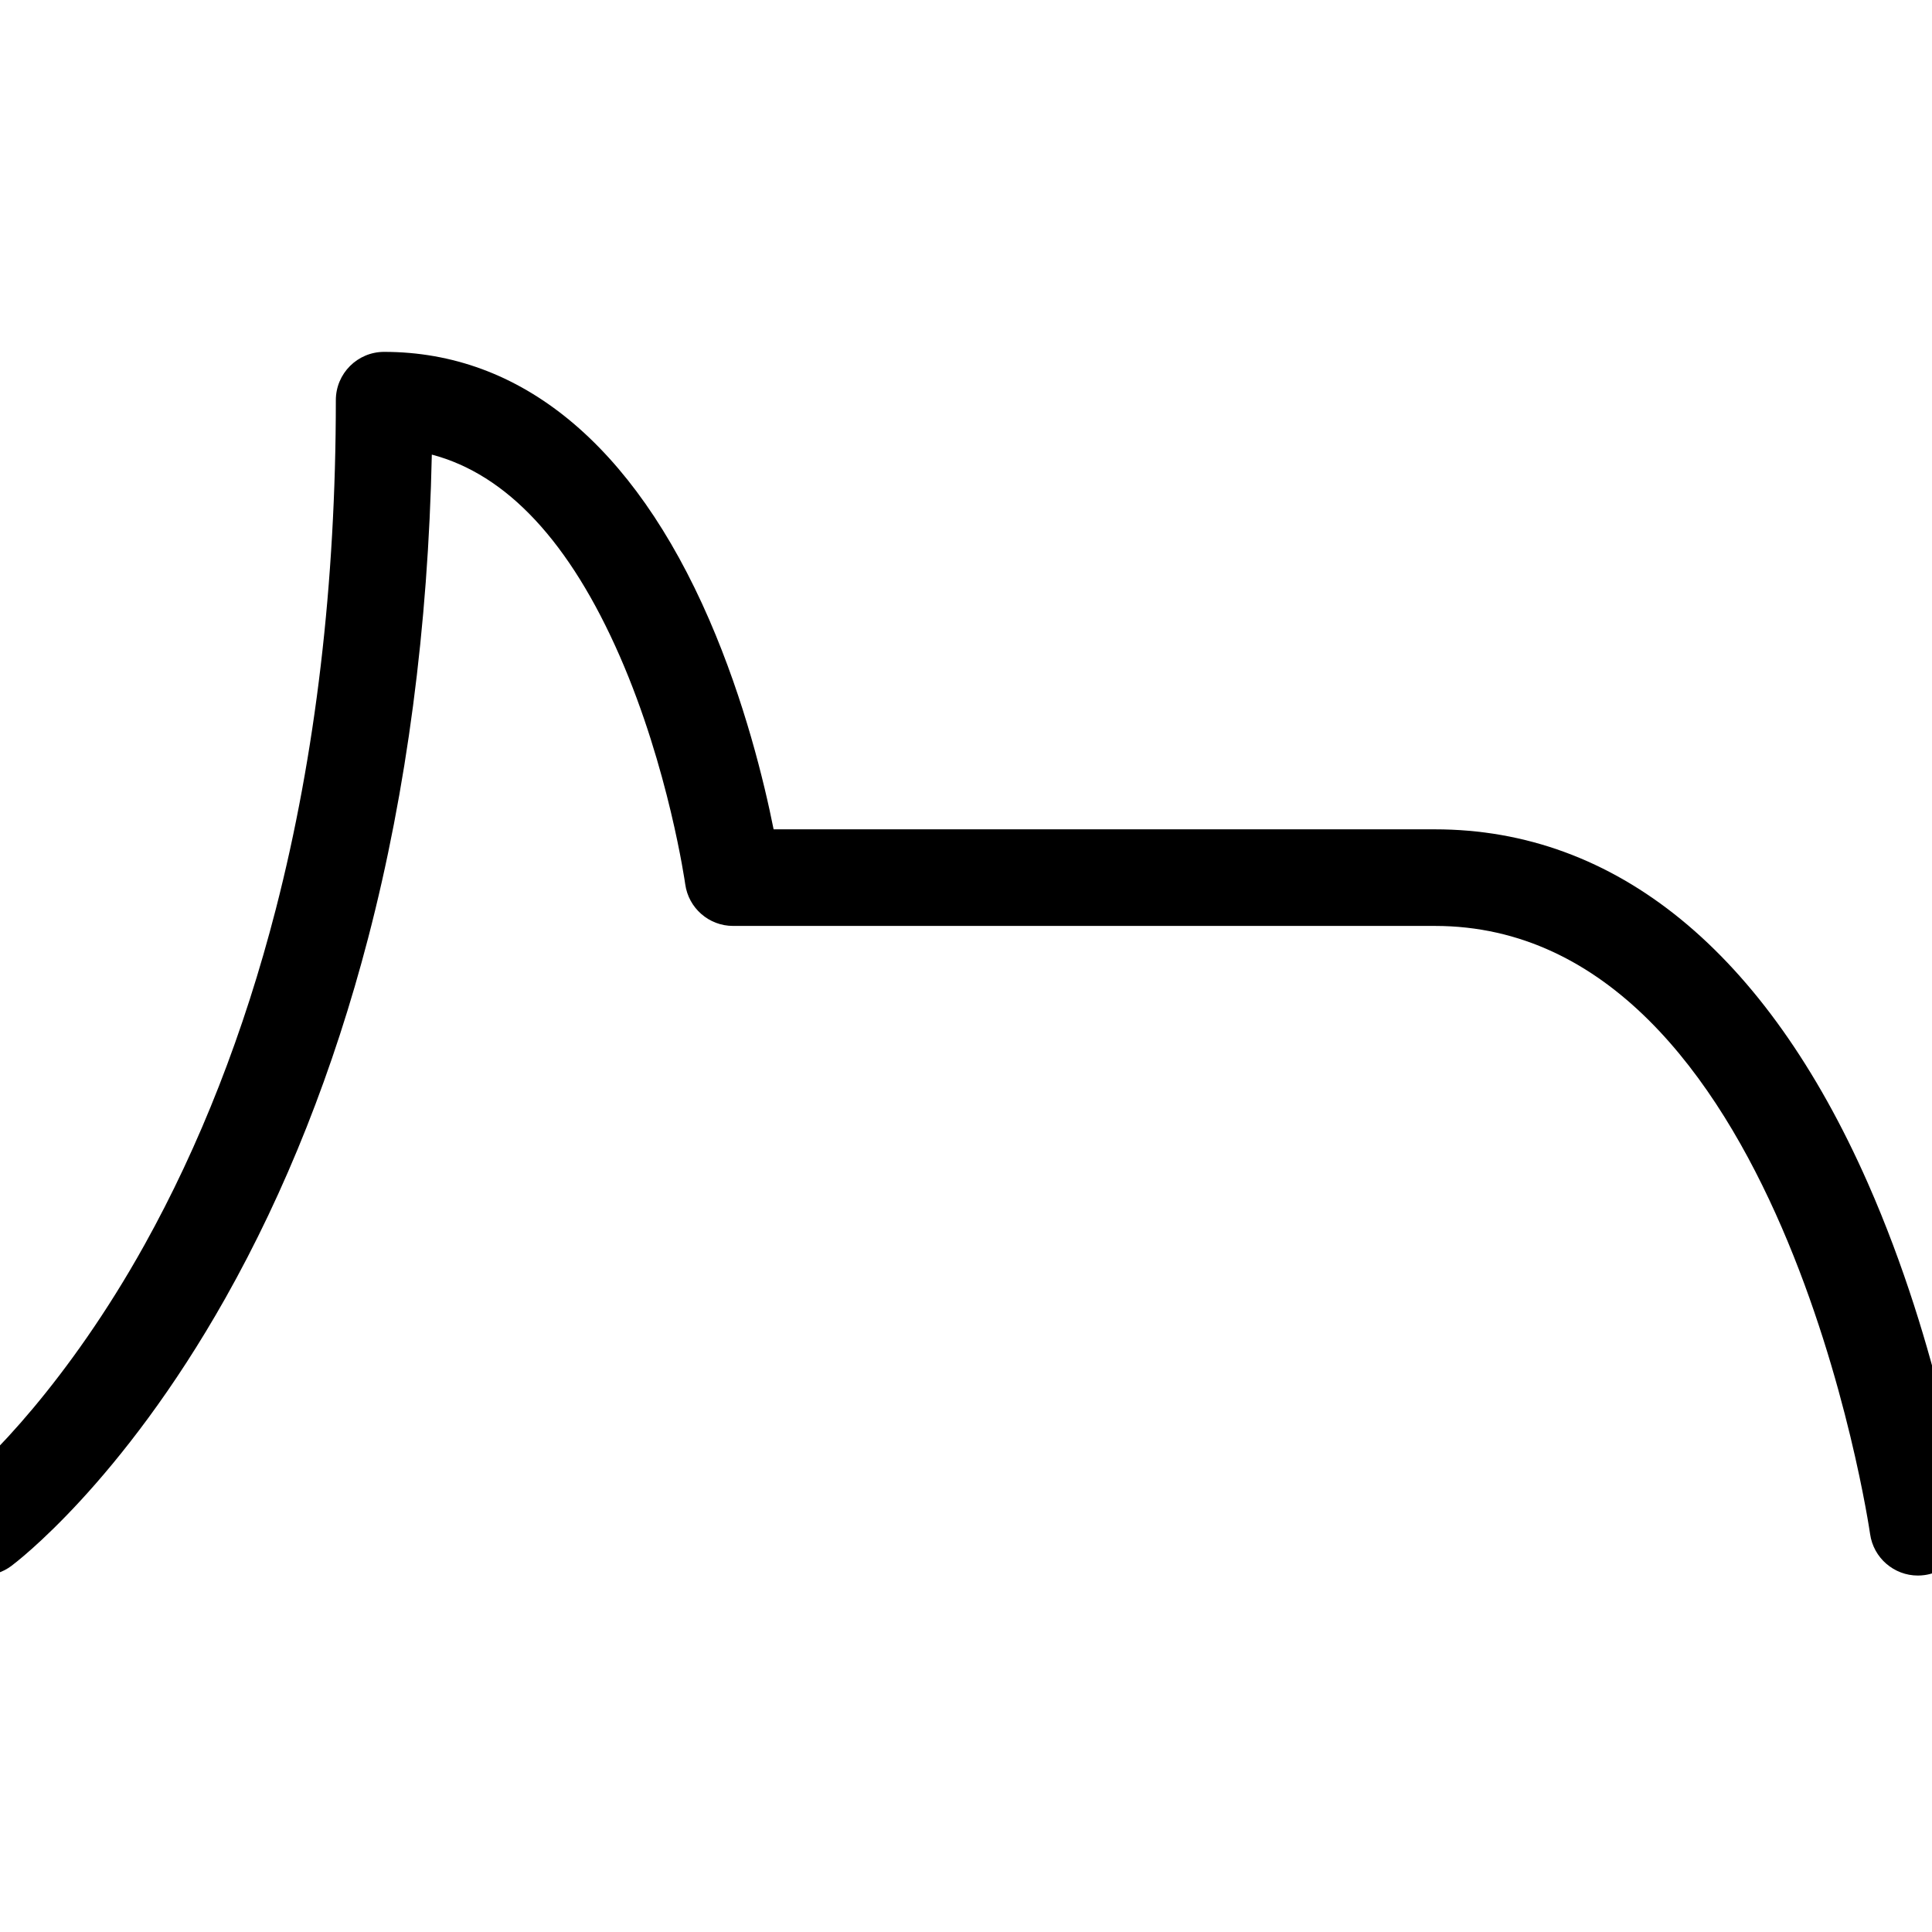
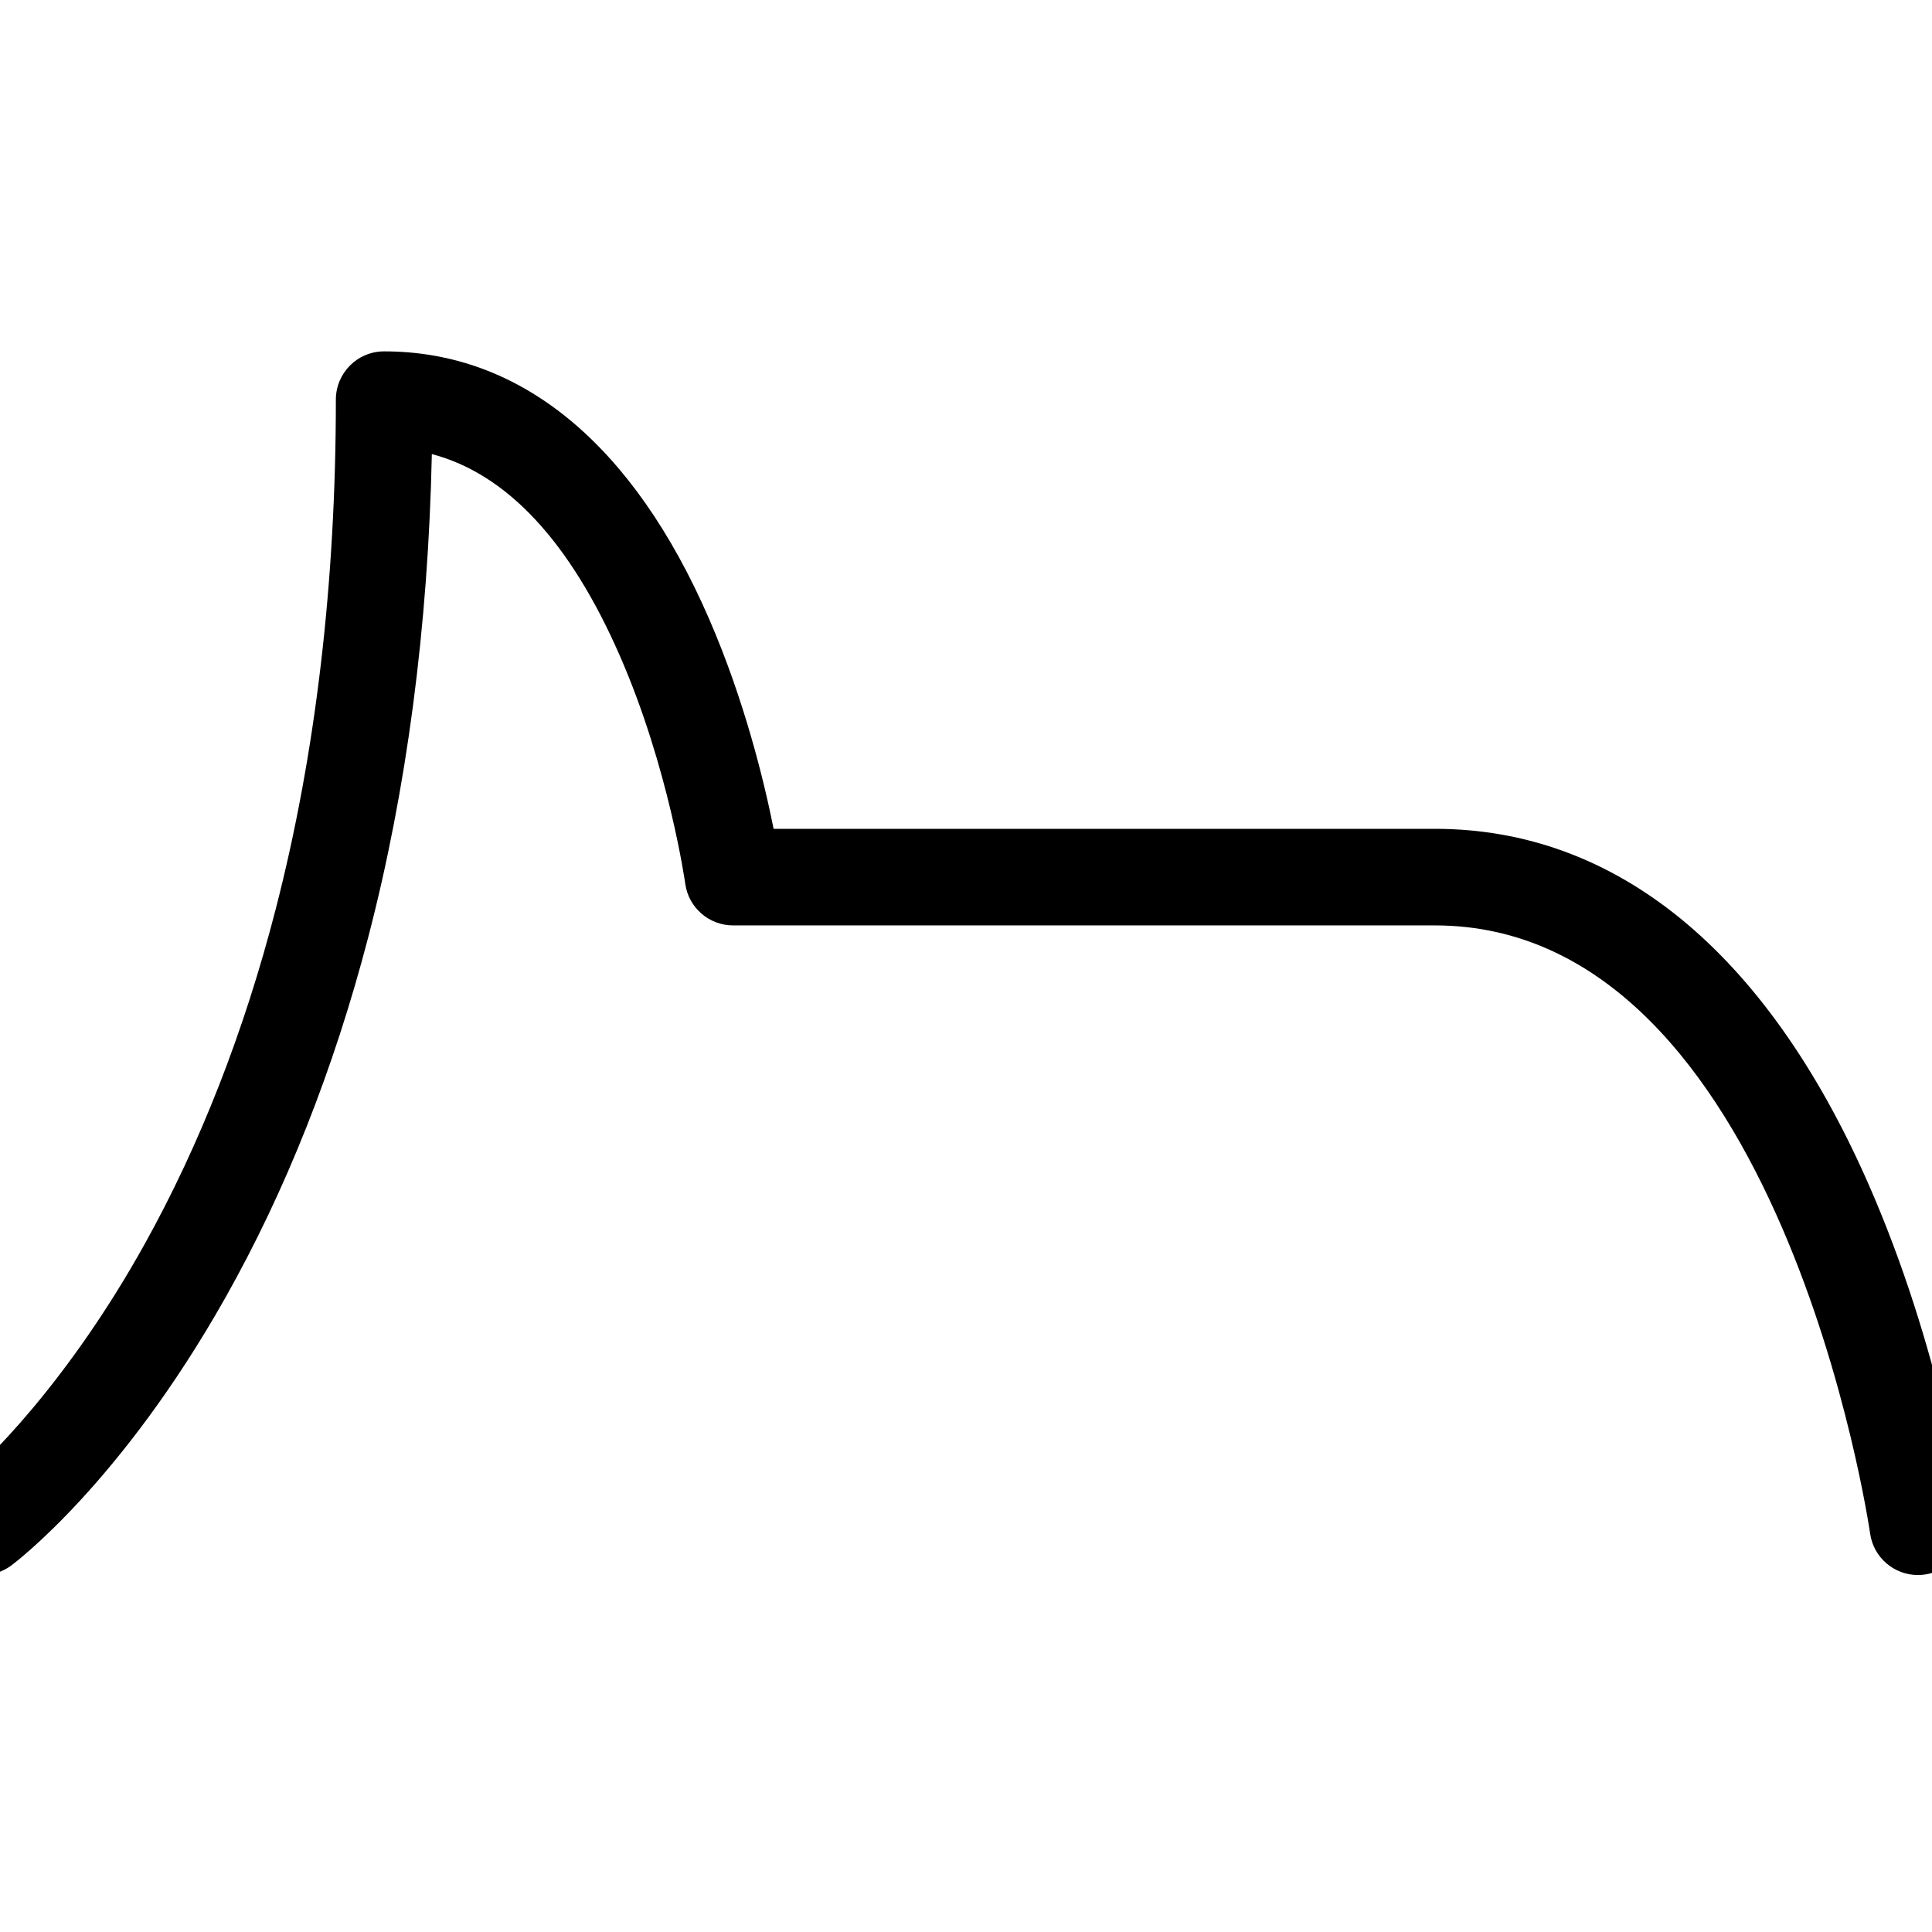
<svg xmlns="http://www.w3.org/2000/svg" id="a" data-name="layer1" viewBox="0 0 1000 1000">
-   <path d="M1017.47,787.04c-.5-3.57-12.64-88.5-50.72-174.76-52.86-119.73-130.33-183.02-224.04-183.02h-342.29c-4.88-24.43-15-66.27-33.33-108.52-39.35-90.68-97.53-138.61-168.26-138.61-13.81,0-25,11.19-25,25,0,94.76-10.45,183.39-31.06,263.42-16.43,63.8-39.33,122.32-68.05,173.92-39.06,70.19-81.69,113.11-98.78,126-11.03,8.25-13.31,23.87-5.09,34.93,4.91,6.6,12.45,10.09,20.09,10.09,5.18,0,10.41-1.61,14.89-4.93,2.3-1.71,56.86-42.88,110.83-138.64,31.24-55.42,56.1-118.14,73.89-186.4,20-76.76,31.05-160.82,32.96-250.22,38.79,10.22,71.46,45.22,97.35,104.48,25.31,57.95,33.73,117.29,33.81,117.87,1.7,12.38,12.27,21.61,24.77,21.61h363.27c178.94,0,224.8,311.55,225.24,314.7,1.75,12.5,12.45,21.54,24.73,21.54,1.15,0,2.31-.08,3.48-.24,13.67-1.91,23.21-14.54,21.31-28.21Z" />
+   <path d="M1017.47,786.78c-.5-3.57-12.64-88.5-50.72-174.76-52.86-119.73-130.33-183.02-224.04-183.02h-342.29c-4.88-24.43-15-66.27-33.33-108.52-39.36-90.7-97.55-138.63-168.3-138.61-13.8,0-24.95,11.21-24.95,25,0,94.76-10.45,183.39-31.06,263.41-16.43,63.8-39.33,122.32-68.05,173.92-39.06,70.19-81.69,113.11-98.78,126-11.03,8.25-13.31,23.87-5.09,34.93,4.91,6.6,12.45,10.09,20.09,10.09,5.18,0,10.41-1.61,14.89-4.93,2.3-1.71,56.86-42.88,110.83-138.64,31.24-55.42,56.1-118.14,73.89-186.4,20-76.76,31.05-160.82,32.96-250.22,38.79,10.22,71.46,45.22,97.35,104.48,25.31,57.95,33.73,117.29,33.81,117.87,1.7,12.38,12.27,21.61,24.77,21.61h363.27c178.94,0,224.8,311.55,225.24,314.7,1.75,12.5,12.45,21.54,24.73,21.54,1.15,0,2.31-.08,3.48-.24,13.67-1.91,23.21-14.54,21.31-28.21Z" />
</svg>
